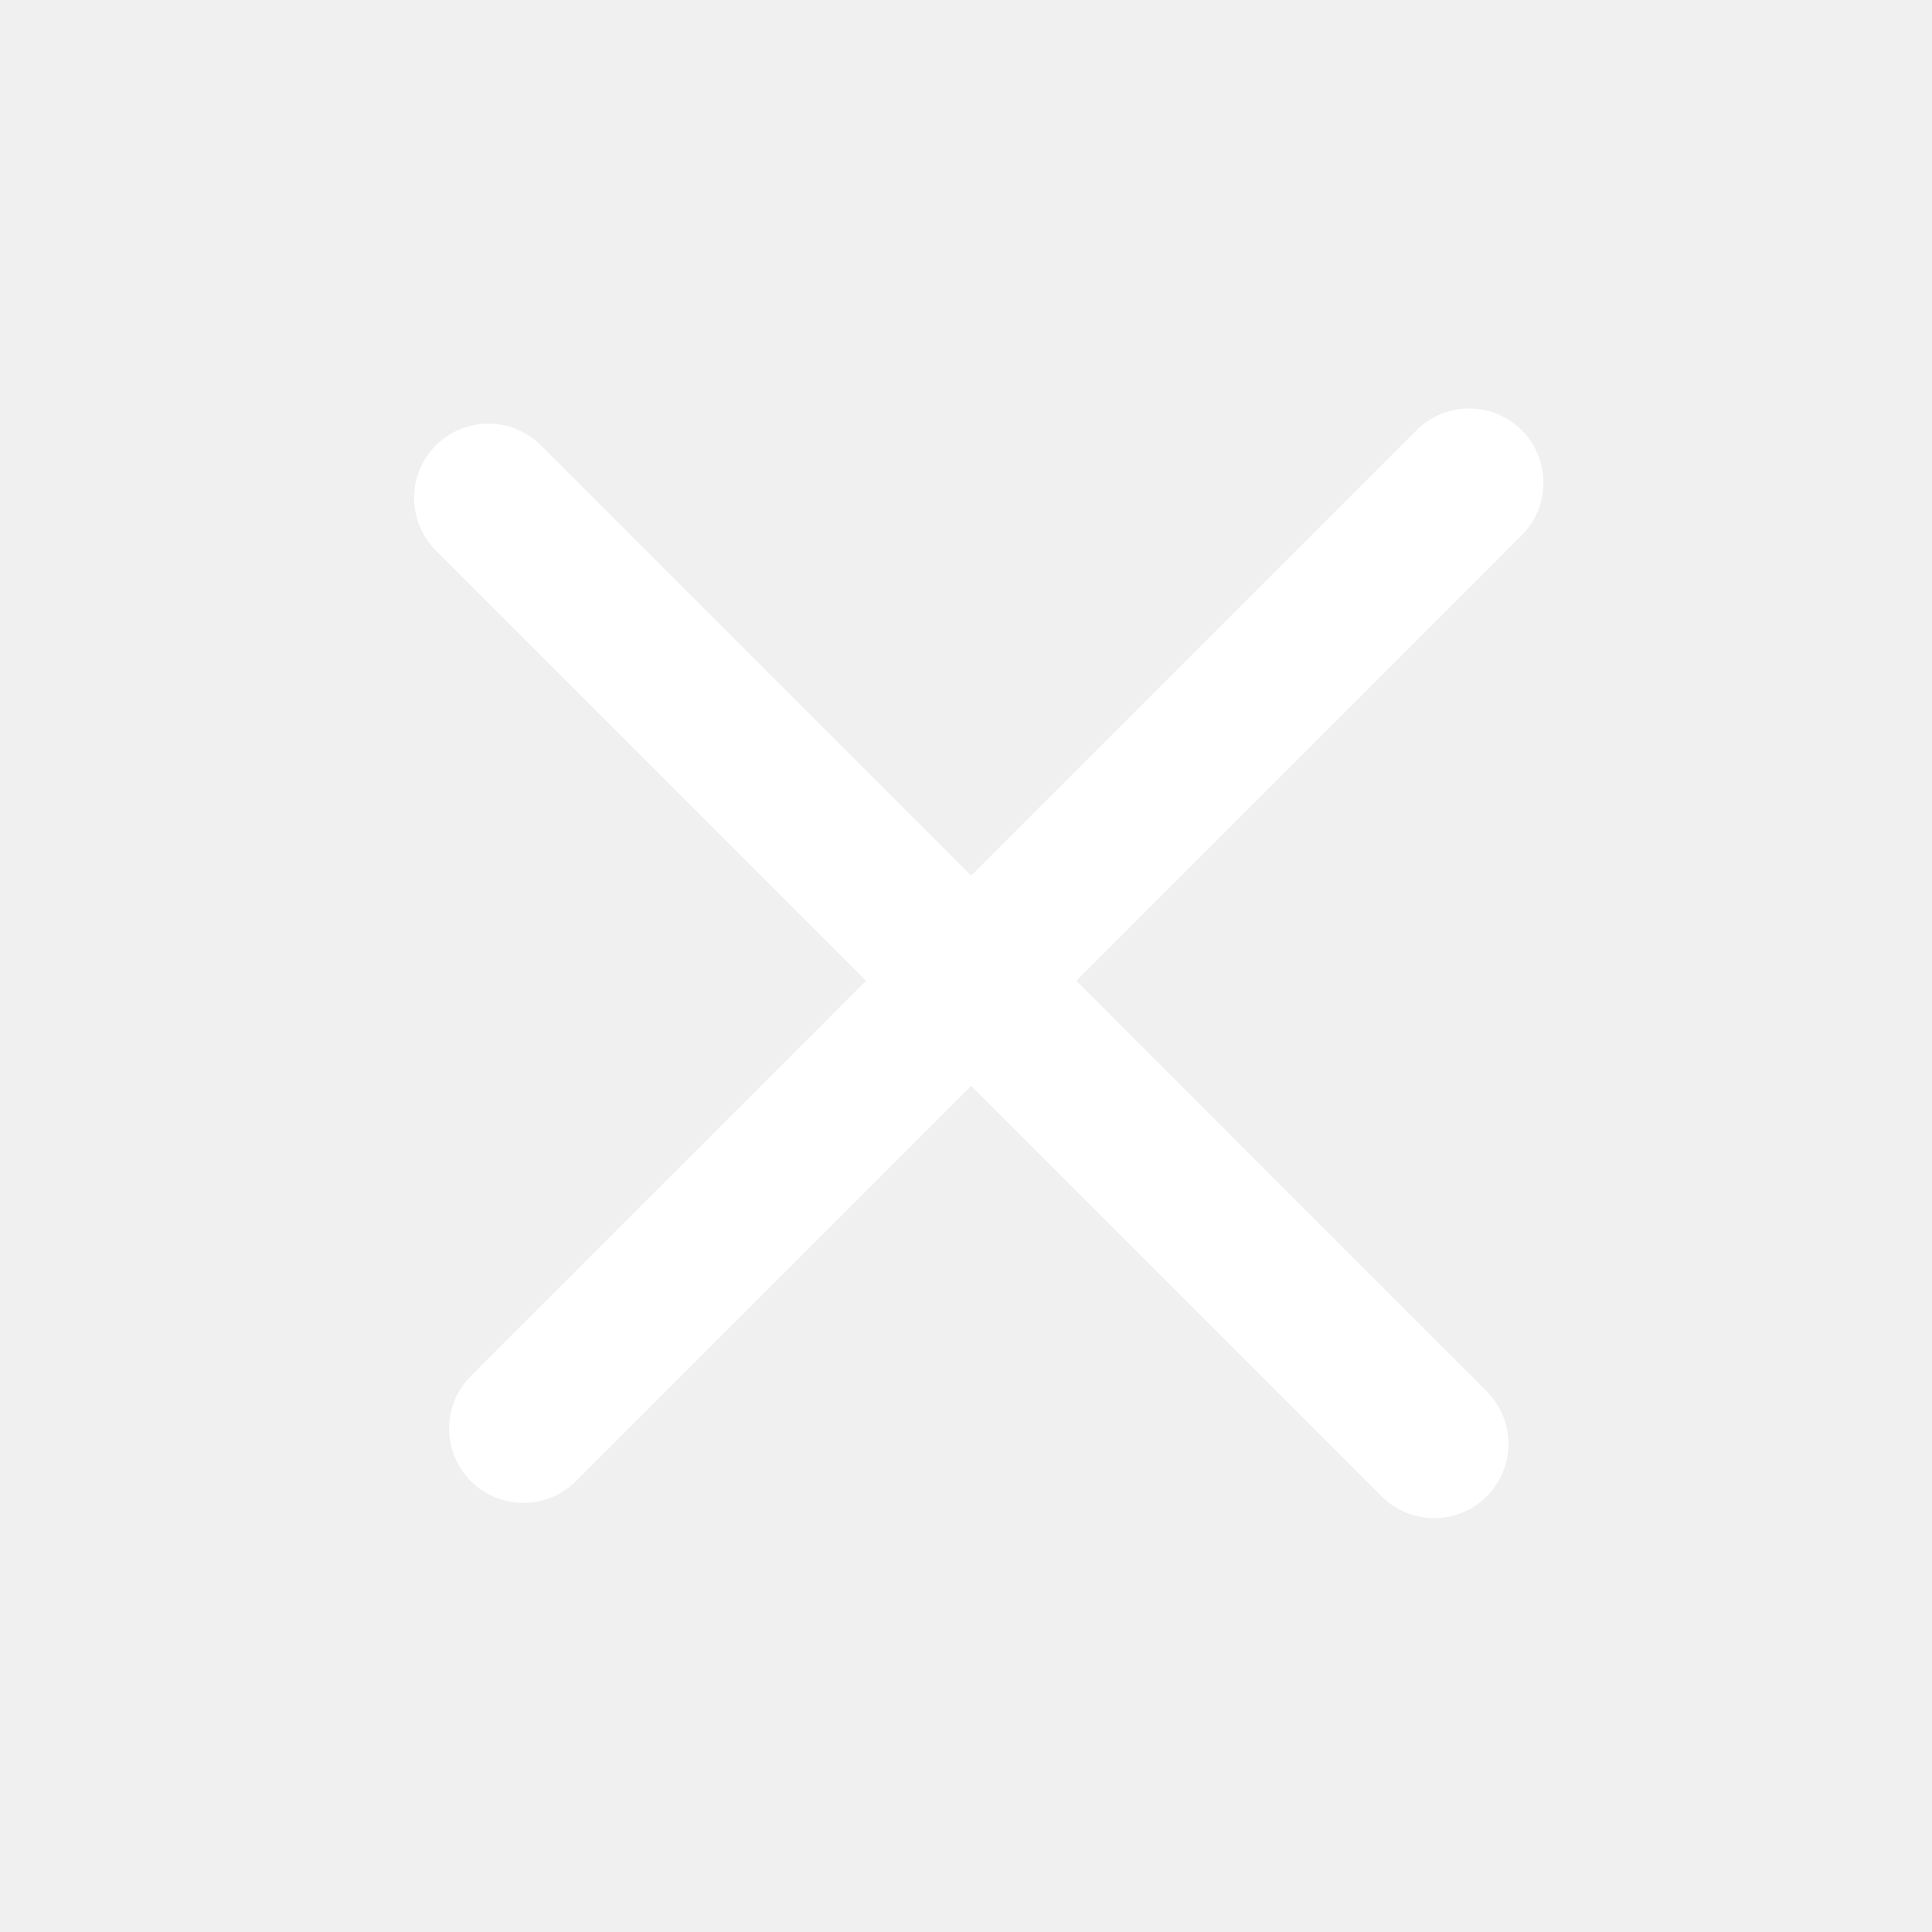
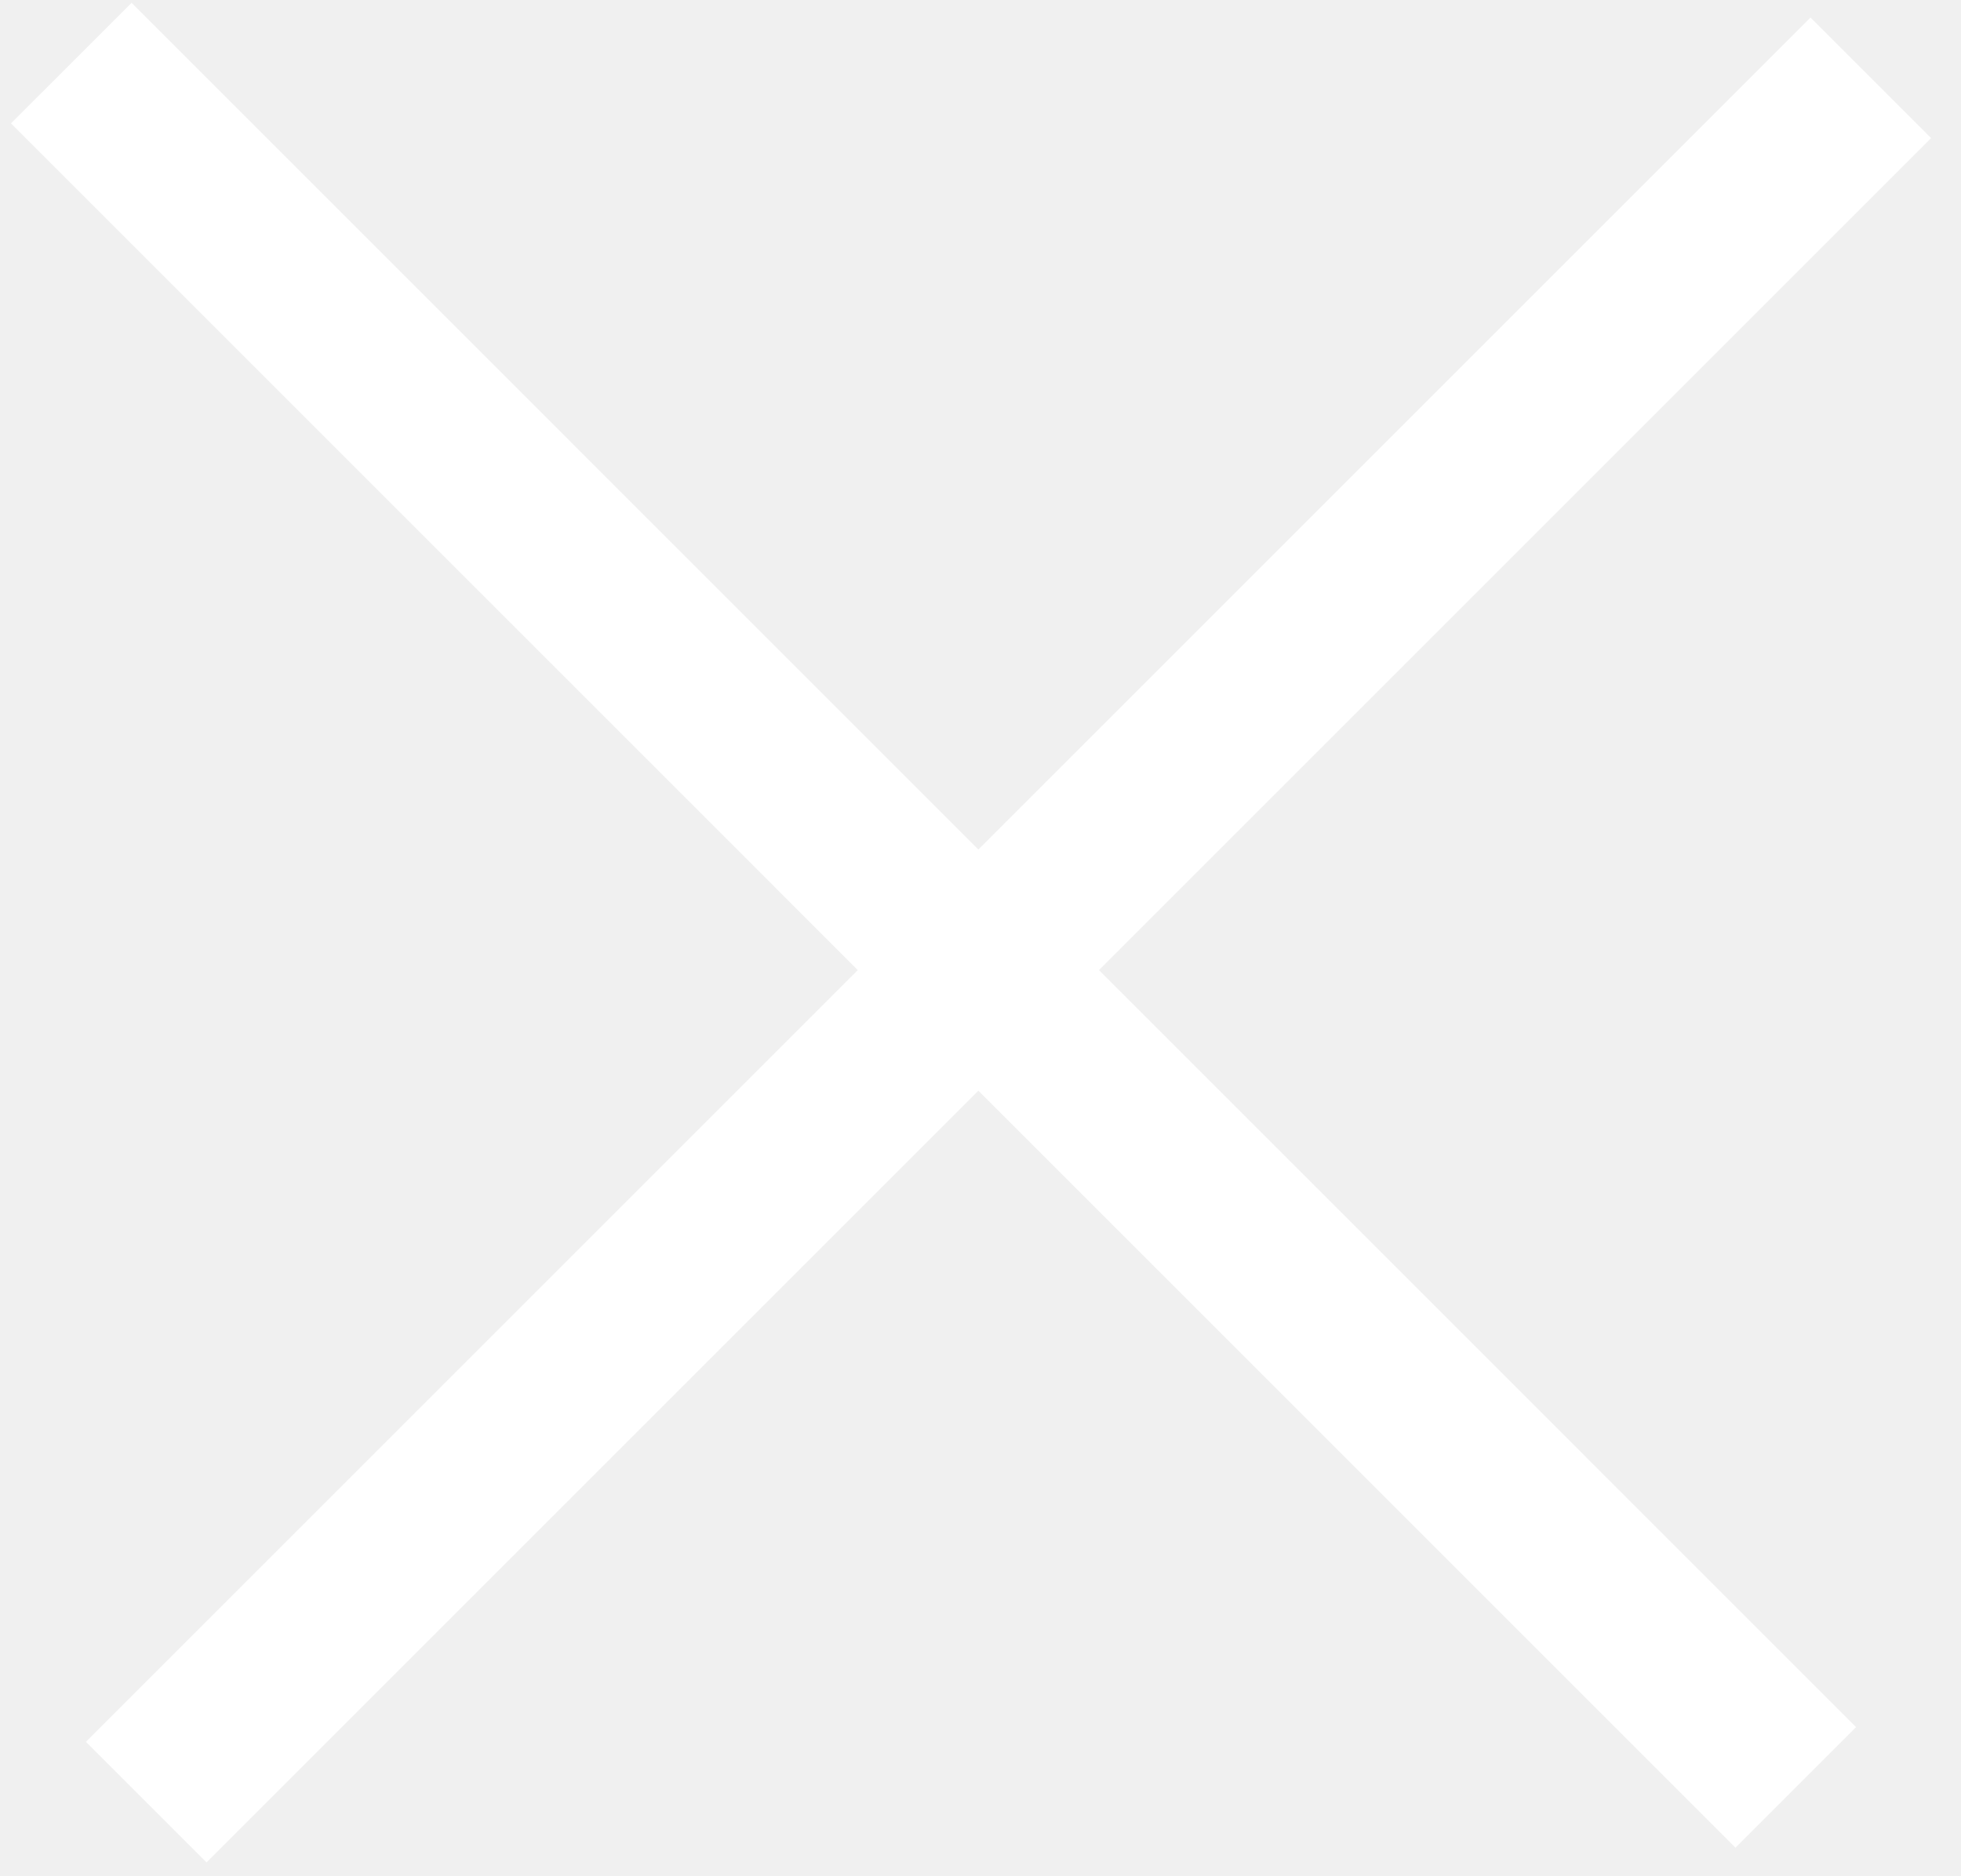
- <svg xmlns="http://www.w3.org/2000/svg" width="26" height="26" fill="none">
-   <path d="M6.573 6.701L19.3 19.43m.471-12.933L7.044 19.225" stroke="#fff" stroke-width="2" stroke-linecap="round" />
+ <svg xmlns="http://www.w3.org/2000/svg" width="23" height="22" viewBox="0 0 23 22" fill="none">
+   <line x1="21.062" y1="20.967" x2="0.836" y2="0.74" stroke="white" stroke-width="2" />
+   <line x1="1.715" y1="21.14" x2="21.942" y2="0.913" stroke="white" stroke-width="2" />
</svg>
